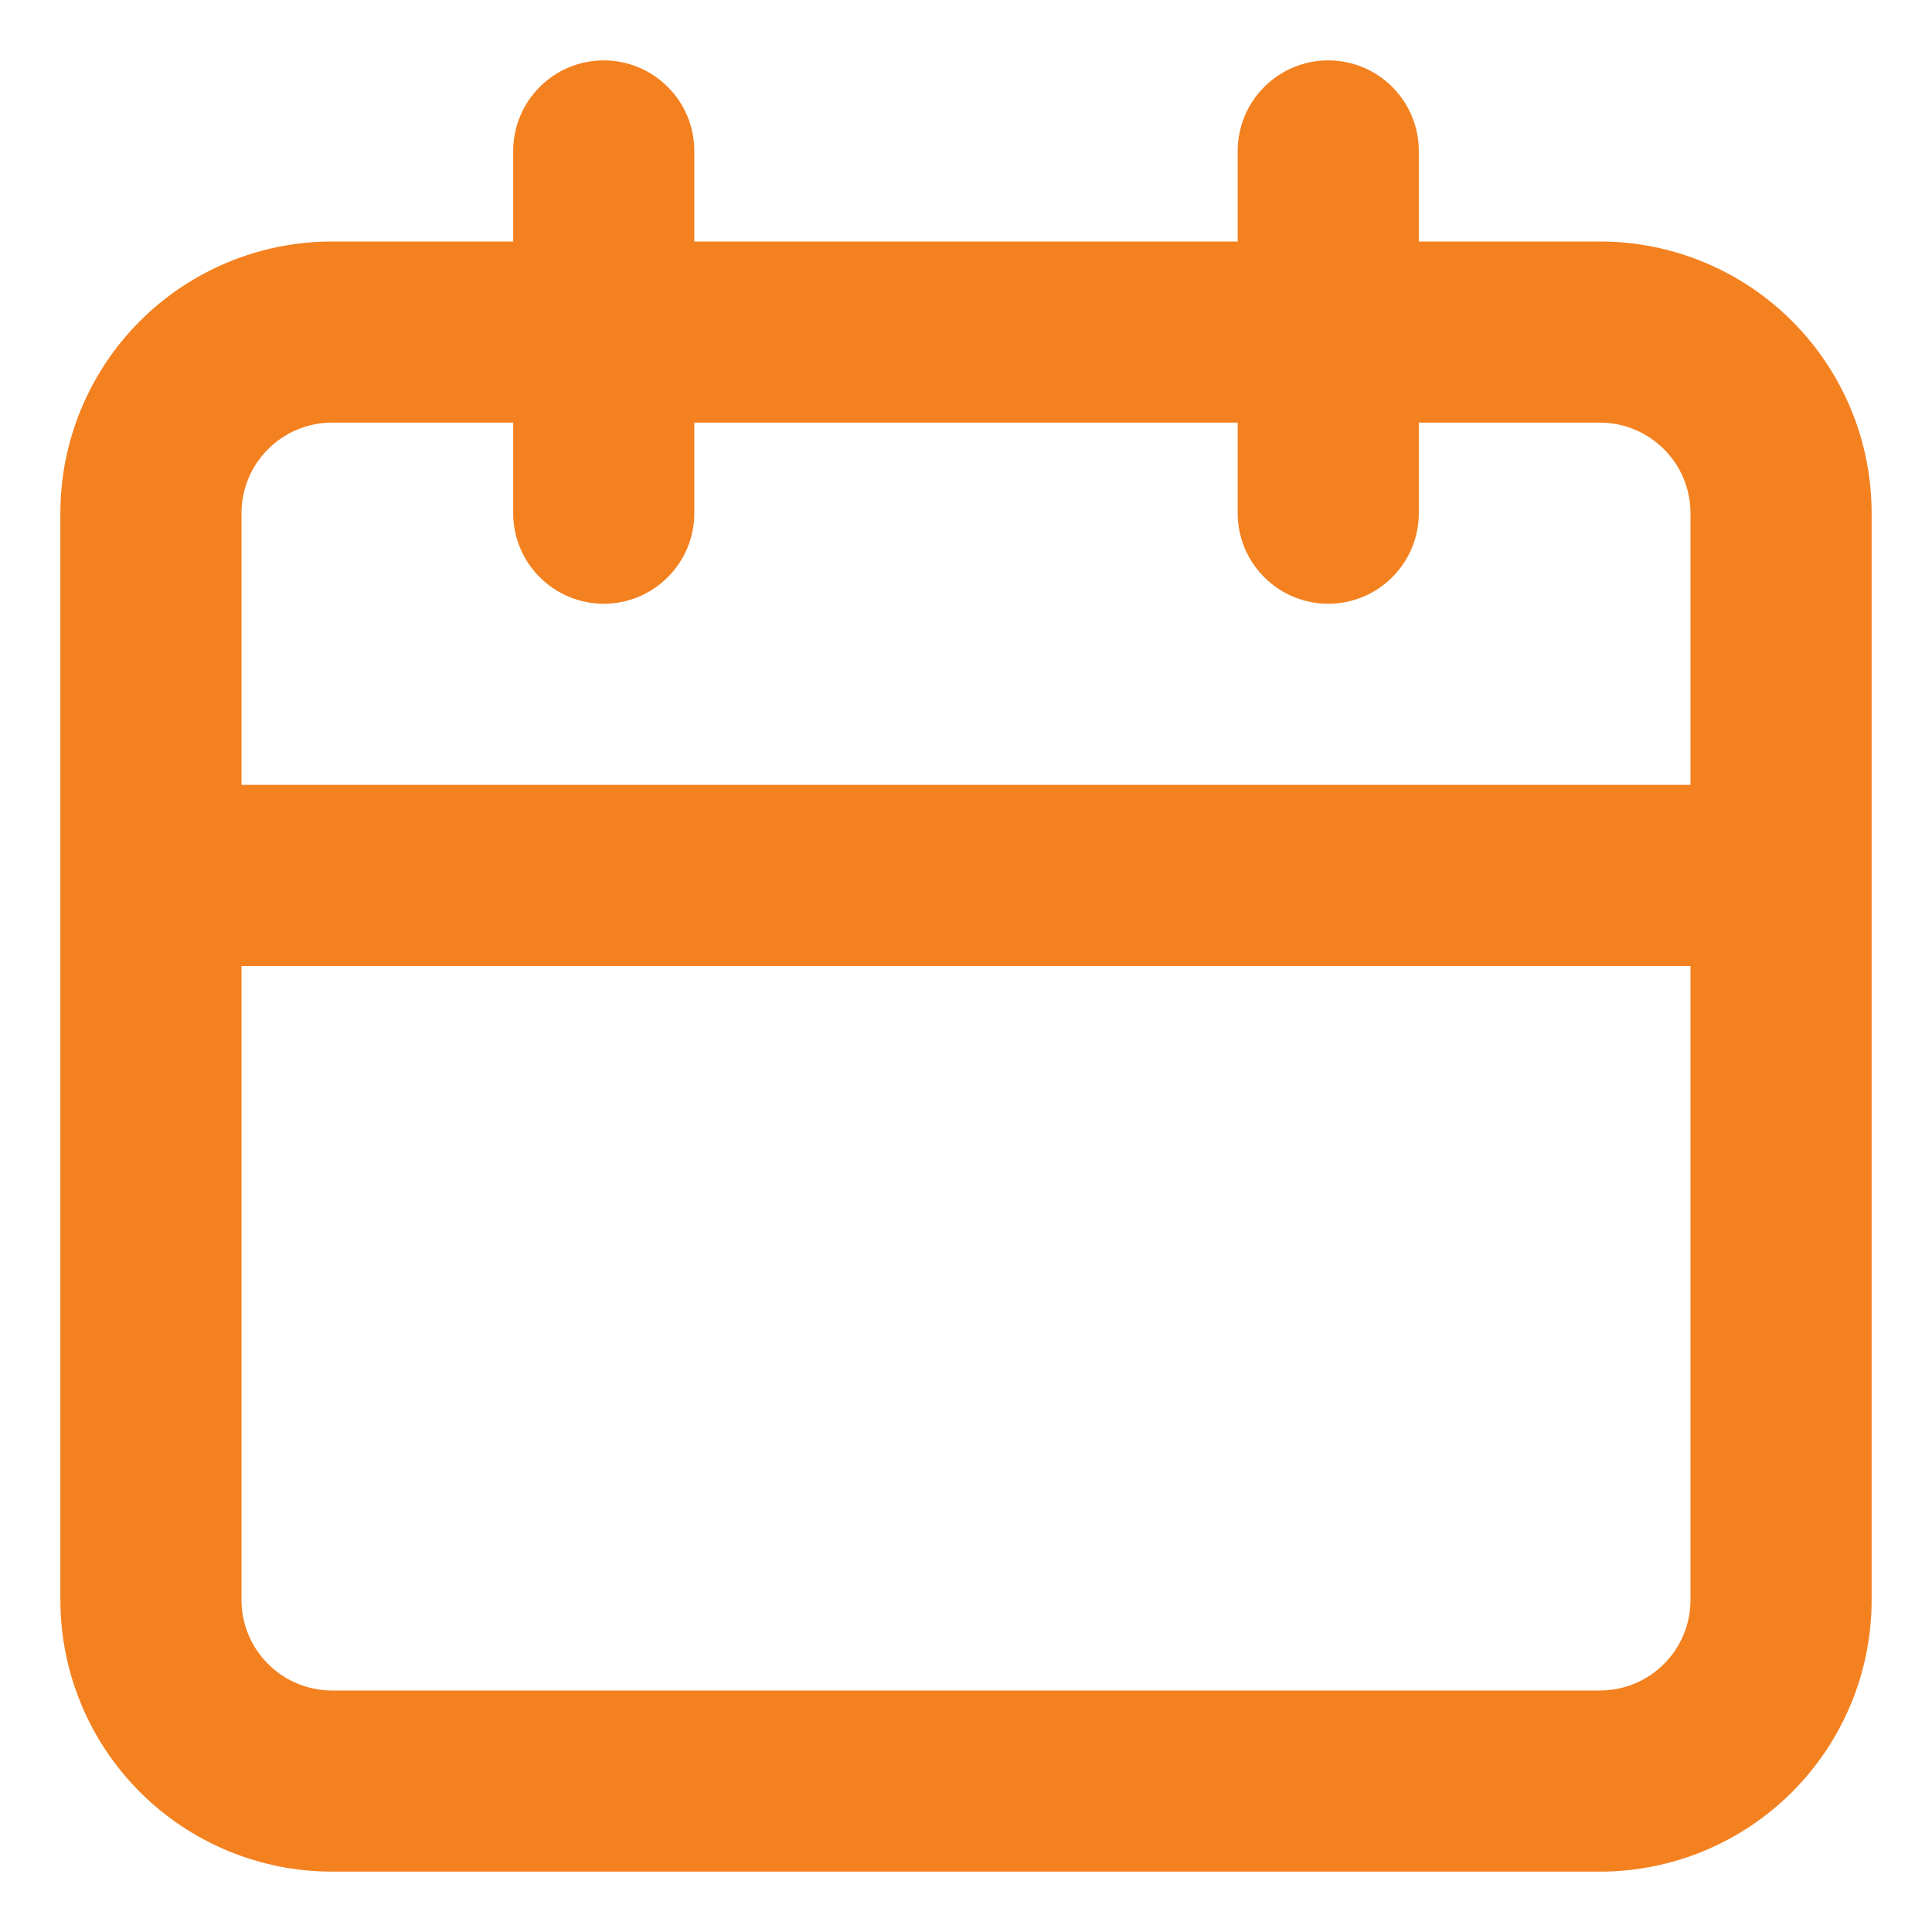
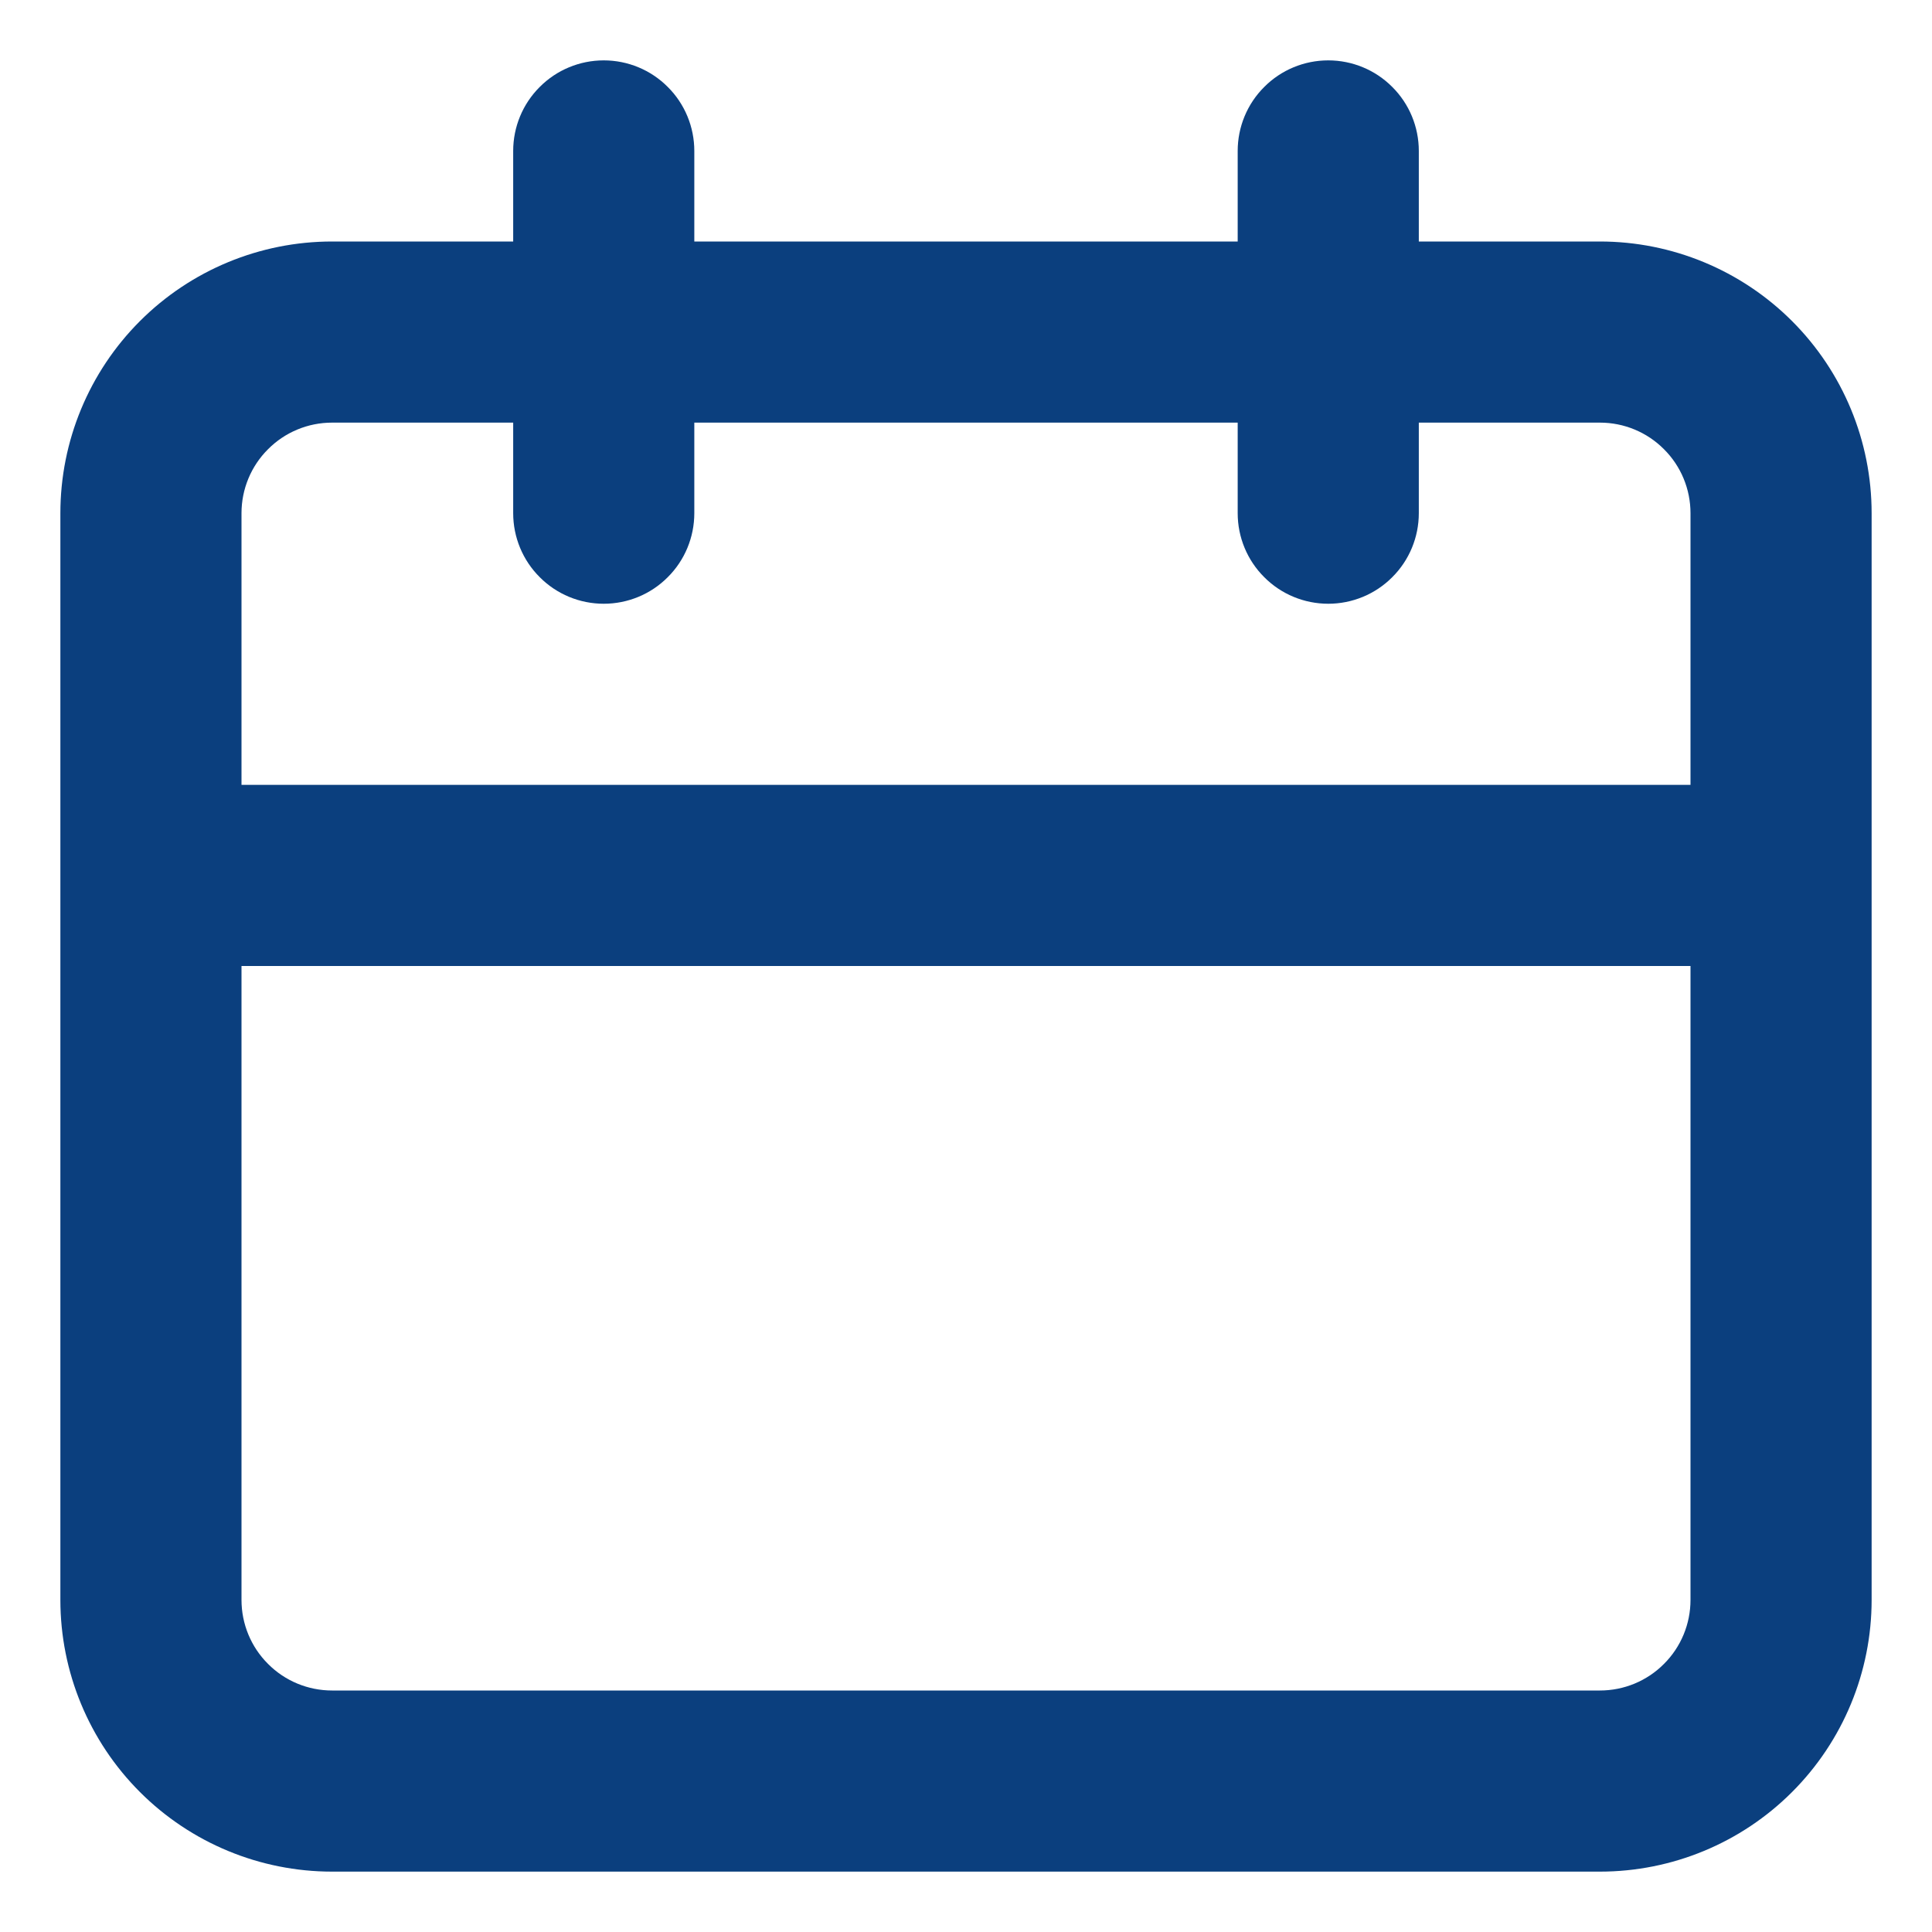
<svg xmlns="http://www.w3.org/2000/svg" width="16" height="16" viewBox="0 0 16 16" fill="none">
-   <path d="M13.25 2H11.75V1.25C11.75 1.051 11.671 0.86 11.53 0.72C11.39 0.579 11.199 0.5 11 0.5C10.801 0.5 10.61 0.579 10.47 0.72C10.329 0.86 10.25 1.051 10.25 1.25V2H5.75V1.25C5.75 1.051 5.671 0.86 5.53 0.72C5.39 0.579 5.199 0.5 5 0.5C4.801 0.5 4.61 0.579 4.47 0.72C4.329 0.86 4.25 1.051 4.25 1.25V2H2.75C2.153 2 1.581 2.237 1.159 2.659C0.737 3.081 0.5 3.653 0.5 4.25V13.25C0.5 13.847 0.737 14.419 1.159 14.841C1.581 15.263 2.153 15.5 2.75 15.5H13.25C13.847 15.5 14.419 15.263 14.841 14.841C15.263 14.419 15.5 13.847 15.5 13.25V4.25C15.5 3.653 15.263 3.081 14.841 2.659C14.419 2.237 13.847 2 13.25 2ZM14 13.25C14 13.449 13.921 13.64 13.78 13.78C13.64 13.921 13.449 14 13.25 14H2.75C2.551 14 2.36 13.921 2.22 13.78C2.079 13.64 2 13.449 2 13.25V8H14V13.25ZM14 6.5H2V4.25C2 4.051 2.079 3.86 2.22 3.72C2.36 3.579 2.551 3.5 2.75 3.5H4.25V4.25C4.25 4.449 4.329 4.64 4.47 4.78C4.61 4.921 4.801 5 5 5C5.199 5 5.39 4.921 5.53 4.78C5.671 4.64 5.75 4.449 5.75 4.25V3.5H10.25V4.25C10.25 4.449 10.329 4.64 10.47 4.78C10.61 4.921 10.801 5 11 5C11.199 5 11.39 4.921 11.53 4.78C11.671 4.64 11.75 4.449 11.75 4.25V3.5H13.25C13.449 3.5 13.64 3.579 13.78 3.72C13.921 3.86 14 4.051 14 4.25V6.5Z" fill="#F48120" />
+   <path d="M13.25 2H11.75V1.25C11.75 1.051 11.671 0.86 11.53 0.72C11.39 0.579 11.199 0.5 11 0.5C10.801 0.5 10.61 0.579 10.47 0.72C10.329 0.86 10.25 1.051 10.25 1.25V2H5.75V1.25C5.75 1.051 5.671 0.86 5.53 0.72C5.39 0.579 5.199 0.5 5 0.5C4.801 0.5 4.61 0.579 4.47 0.72C4.329 0.86 4.25 1.051 4.25 1.25V2H2.75C2.153 2 1.581 2.237 1.159 2.659C0.737 3.081 0.5 3.653 0.5 4.25V13.25C0.5 13.847 0.737 14.419 1.159 14.841C1.581 15.263 2.153 15.5 2.75 15.5H13.25C13.847 15.5 14.419 15.263 14.841 14.841C15.263 14.419 15.5 13.847 15.5 13.25V4.25C15.5 3.653 15.263 3.081 14.841 2.659C14.419 2.237 13.847 2 13.25 2ZM14 13.25C14 13.449 13.921 13.64 13.78 13.78C13.64 13.921 13.449 14 13.25 14H2.75C2.551 14 2.36 13.921 2.22 13.78C2.079 13.64 2 13.449 2 13.25V8H14V13.25ZM14 6.5H2V4.25C2 4.051 2.079 3.86 2.22 3.72C2.36 3.579 2.551 3.5 2.75 3.5H4.25V4.25C4.25 4.449 4.329 4.64 4.47 4.78C4.61 4.921 4.801 5 5 5C5.199 5 5.39 4.921 5.53 4.78C5.671 4.64 5.75 4.449 5.75 4.25V3.5H10.25V4.25C10.25 4.449 10.329 4.64 10.47 4.78C10.61 4.921 10.801 5 11 5C11.199 5 11.39 4.921 11.53 4.78C11.671 4.64 11.75 4.449 11.75 4.25V3.5H13.25C13.449 3.5 13.64 3.579 13.78 3.72C13.921 3.86 14 4.051 14 4.25V6.5Z" fill="#0B3F7E" />
</svg>
